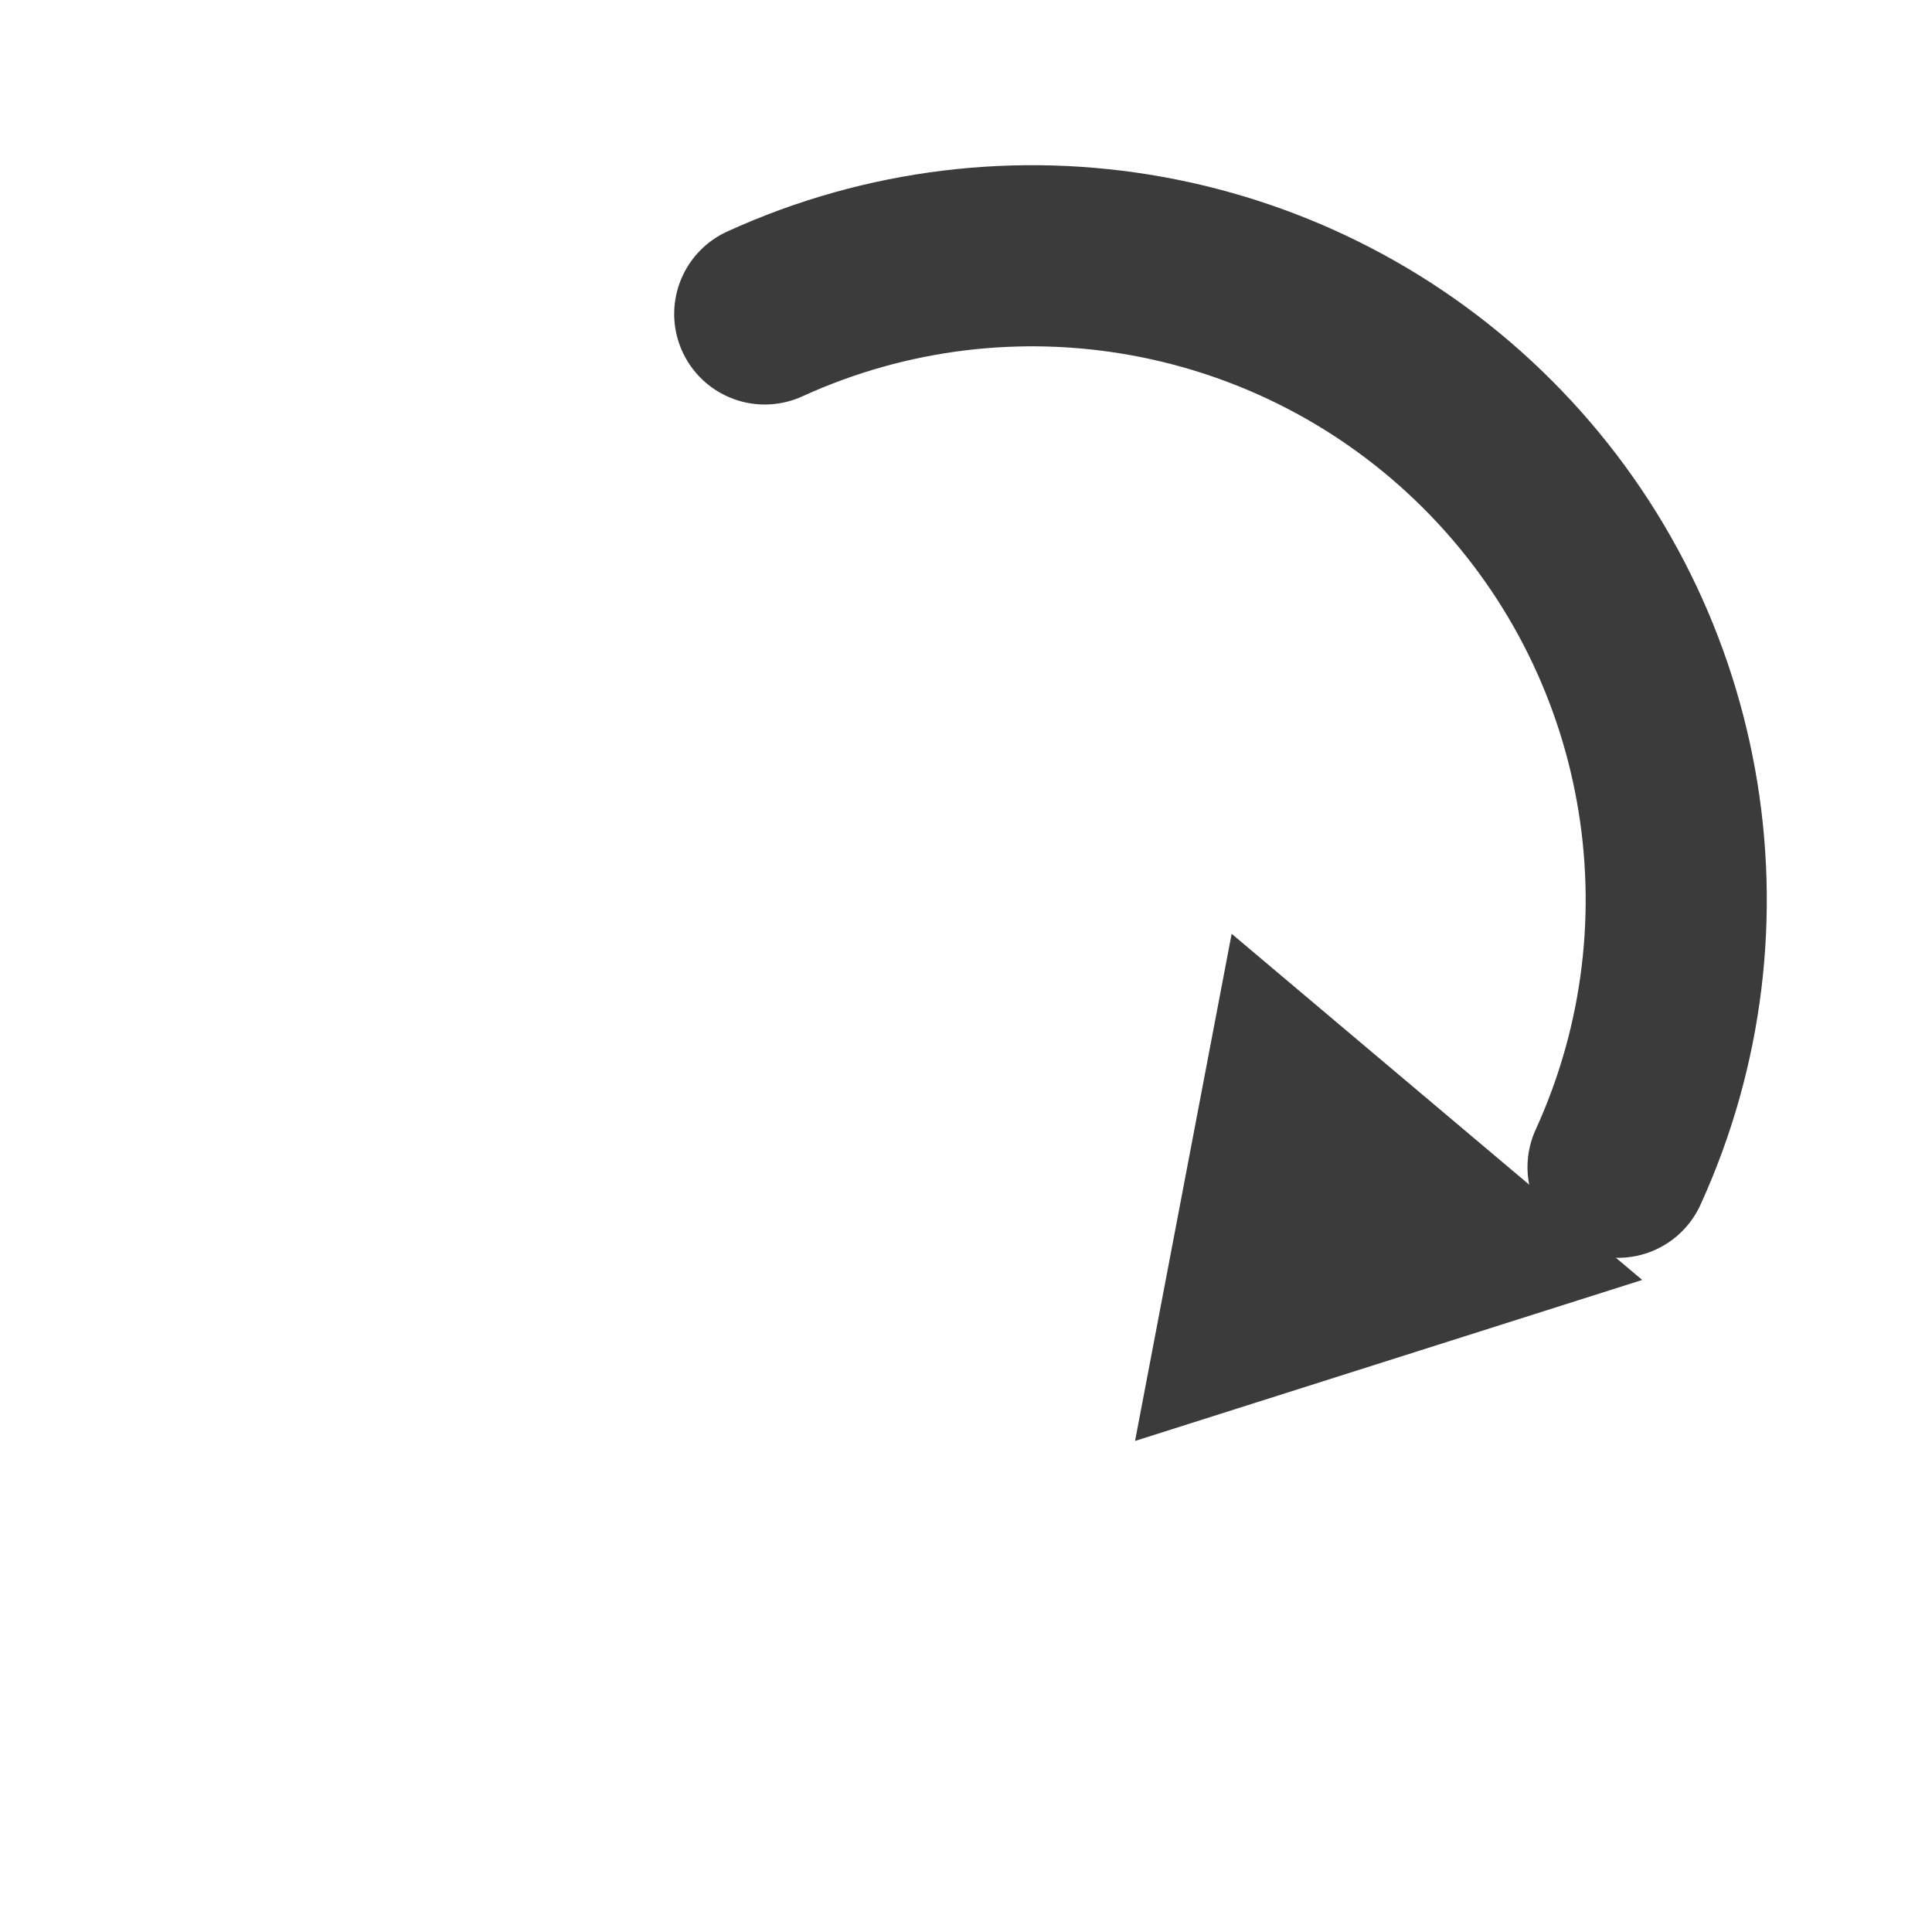
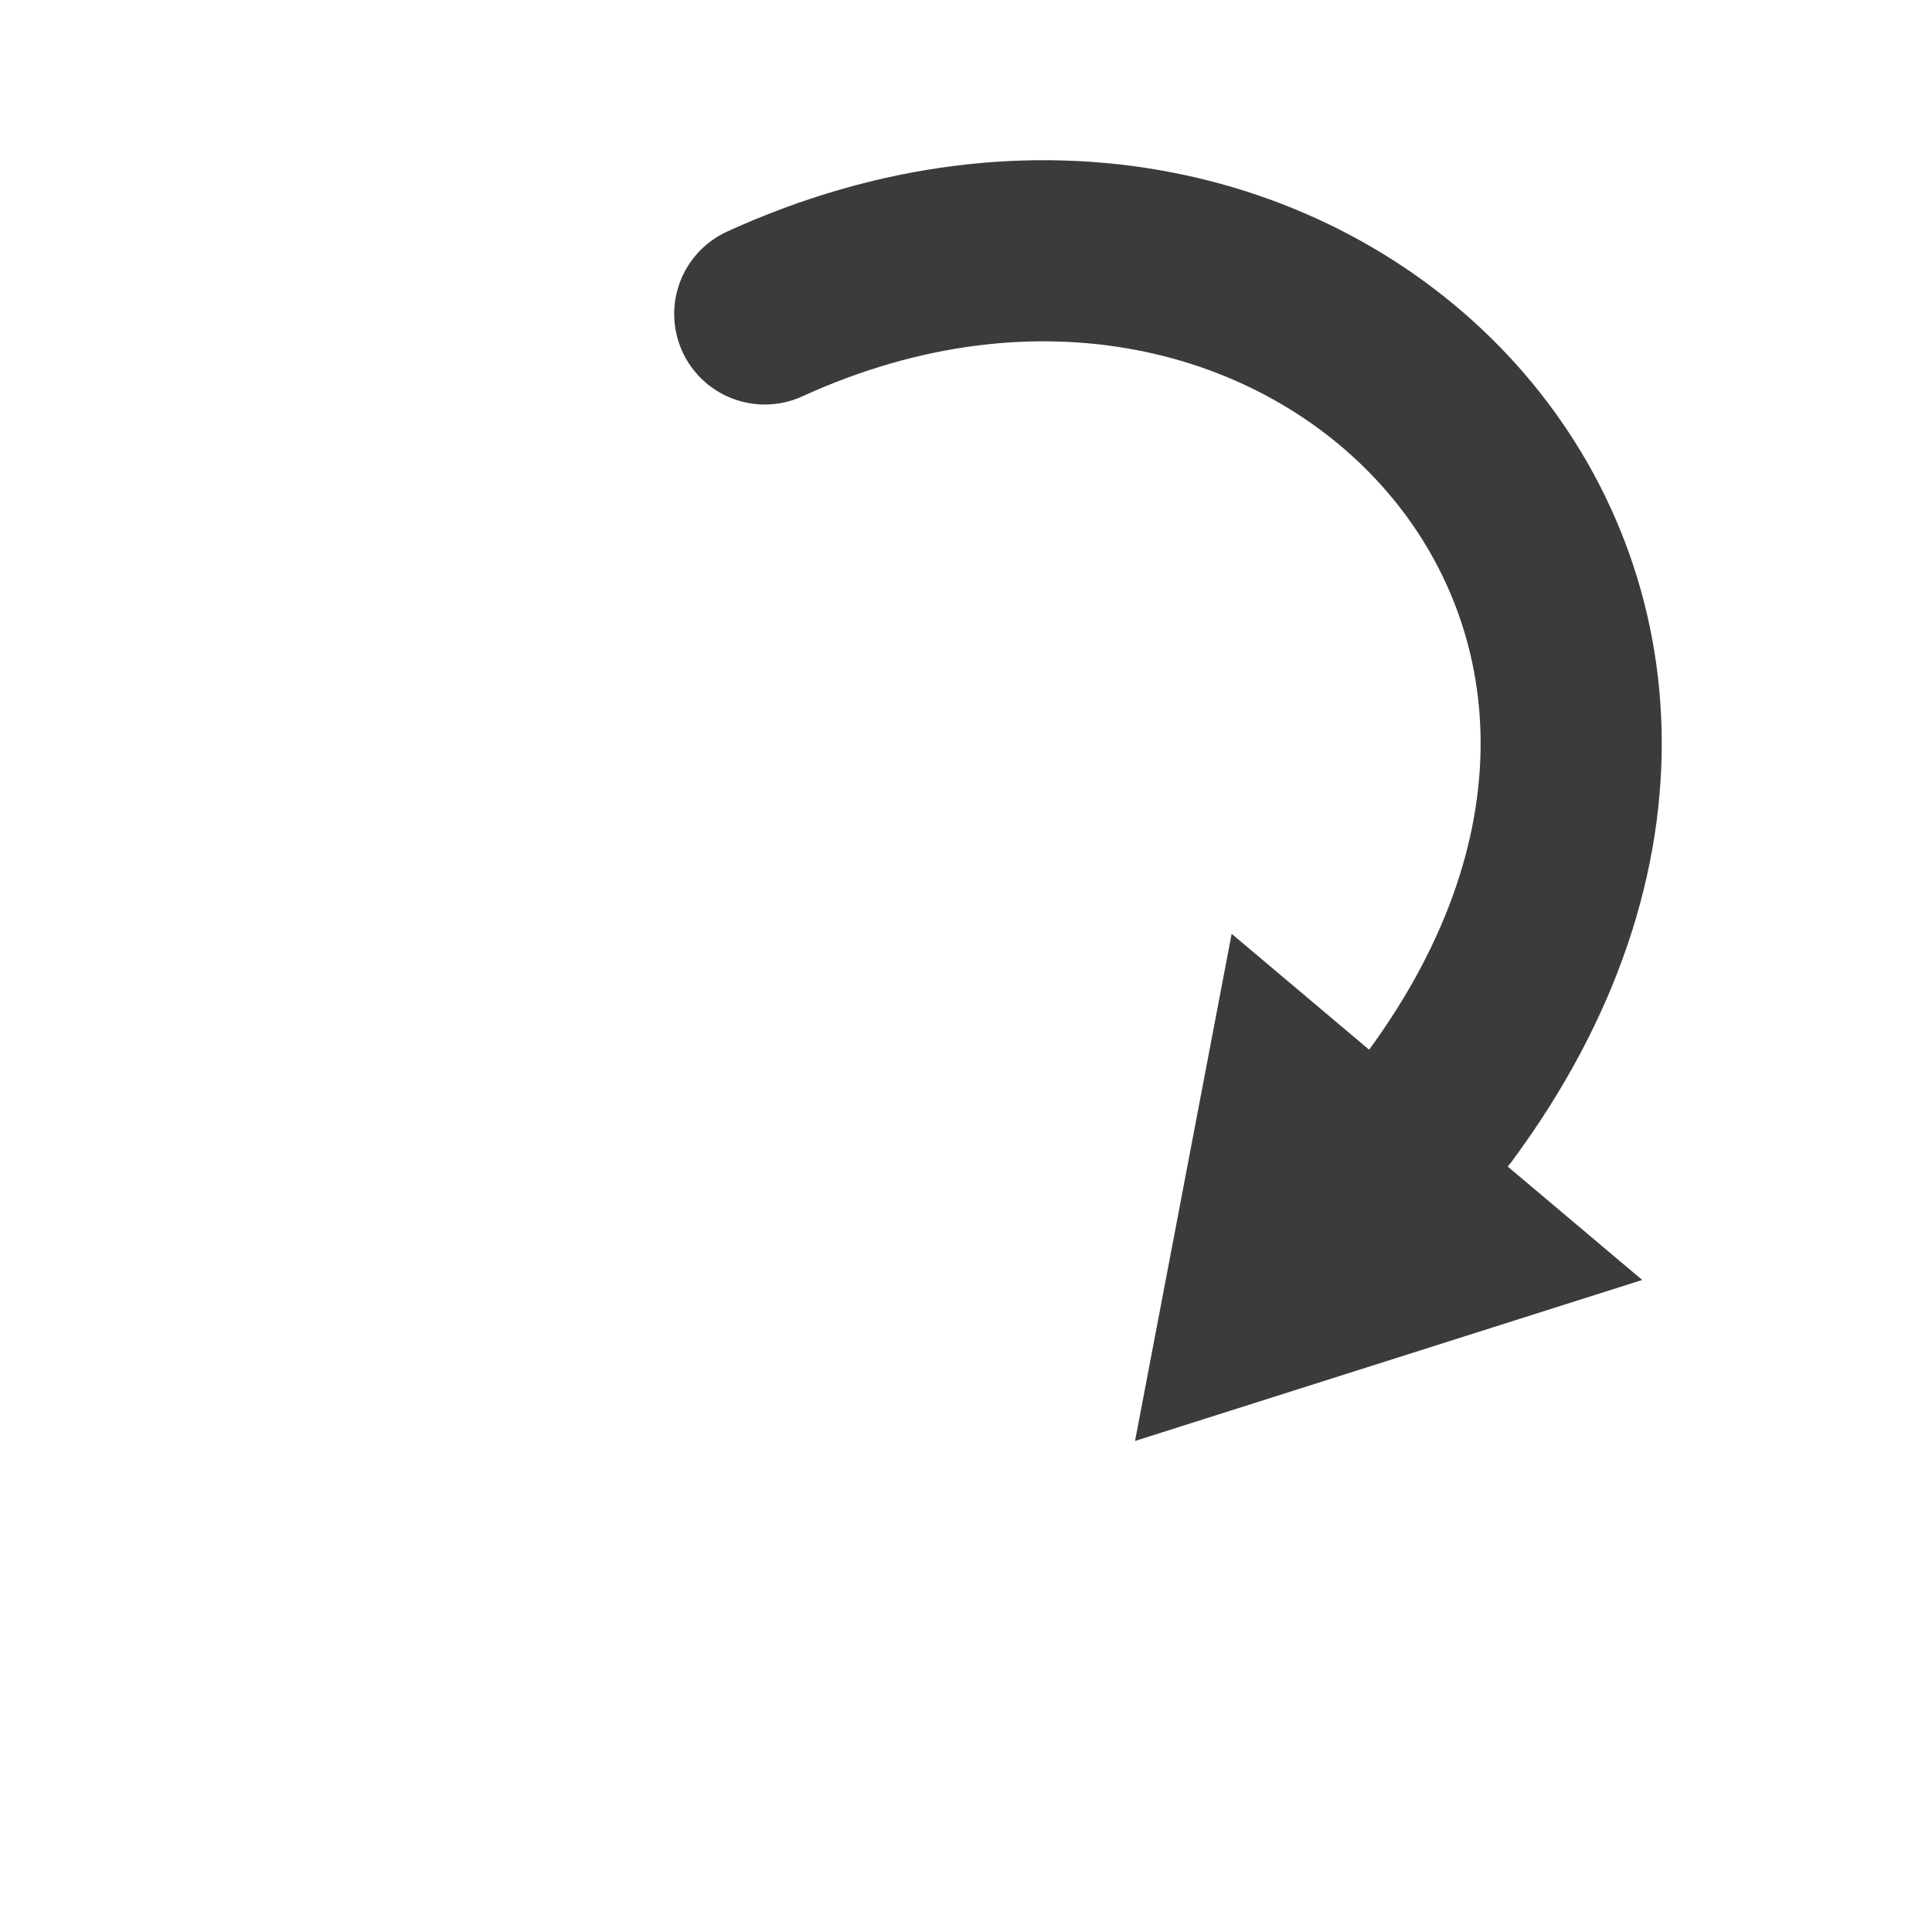
- <svg xmlns="http://www.w3.org/2000/svg" width="24" height="24" viewBox="0 0 24 24">
-   <g fill="none" stroke="#3b3b3b" stroke-width="2.25" stroke-linecap="round" stroke-linejoin="round">
-     <path d="M9.5 3.9 A8 8 0 0 1 20.1 14.5" />
+ <svg xmlns="http://www.w3.org/2000/svg" width="24" height="24" viewBox="0 0 24 24" version="1.1" id="svg2">
+   <defs id="defs2" />
+   <g fill="none" stroke="#3b3b3b" stroke-width="2.25" stroke-linecap="round" stroke-linejoin="round" id="g1">
+     <path d="m 9.5,3.9 c 6.736,-3.076 13.116,3.449 8.38,9.853" id="path1" />
  </g>
-   <path d="M20.4 15.9 L15.3 11.6 L14.1 17.9 Z" fill="#3b3b3b" />
+   <path d="M20.4 15.9 L15.3 11.6 L14.1 17.9 Z" fill="#3b3b3b" id="path2" />
</svg>
